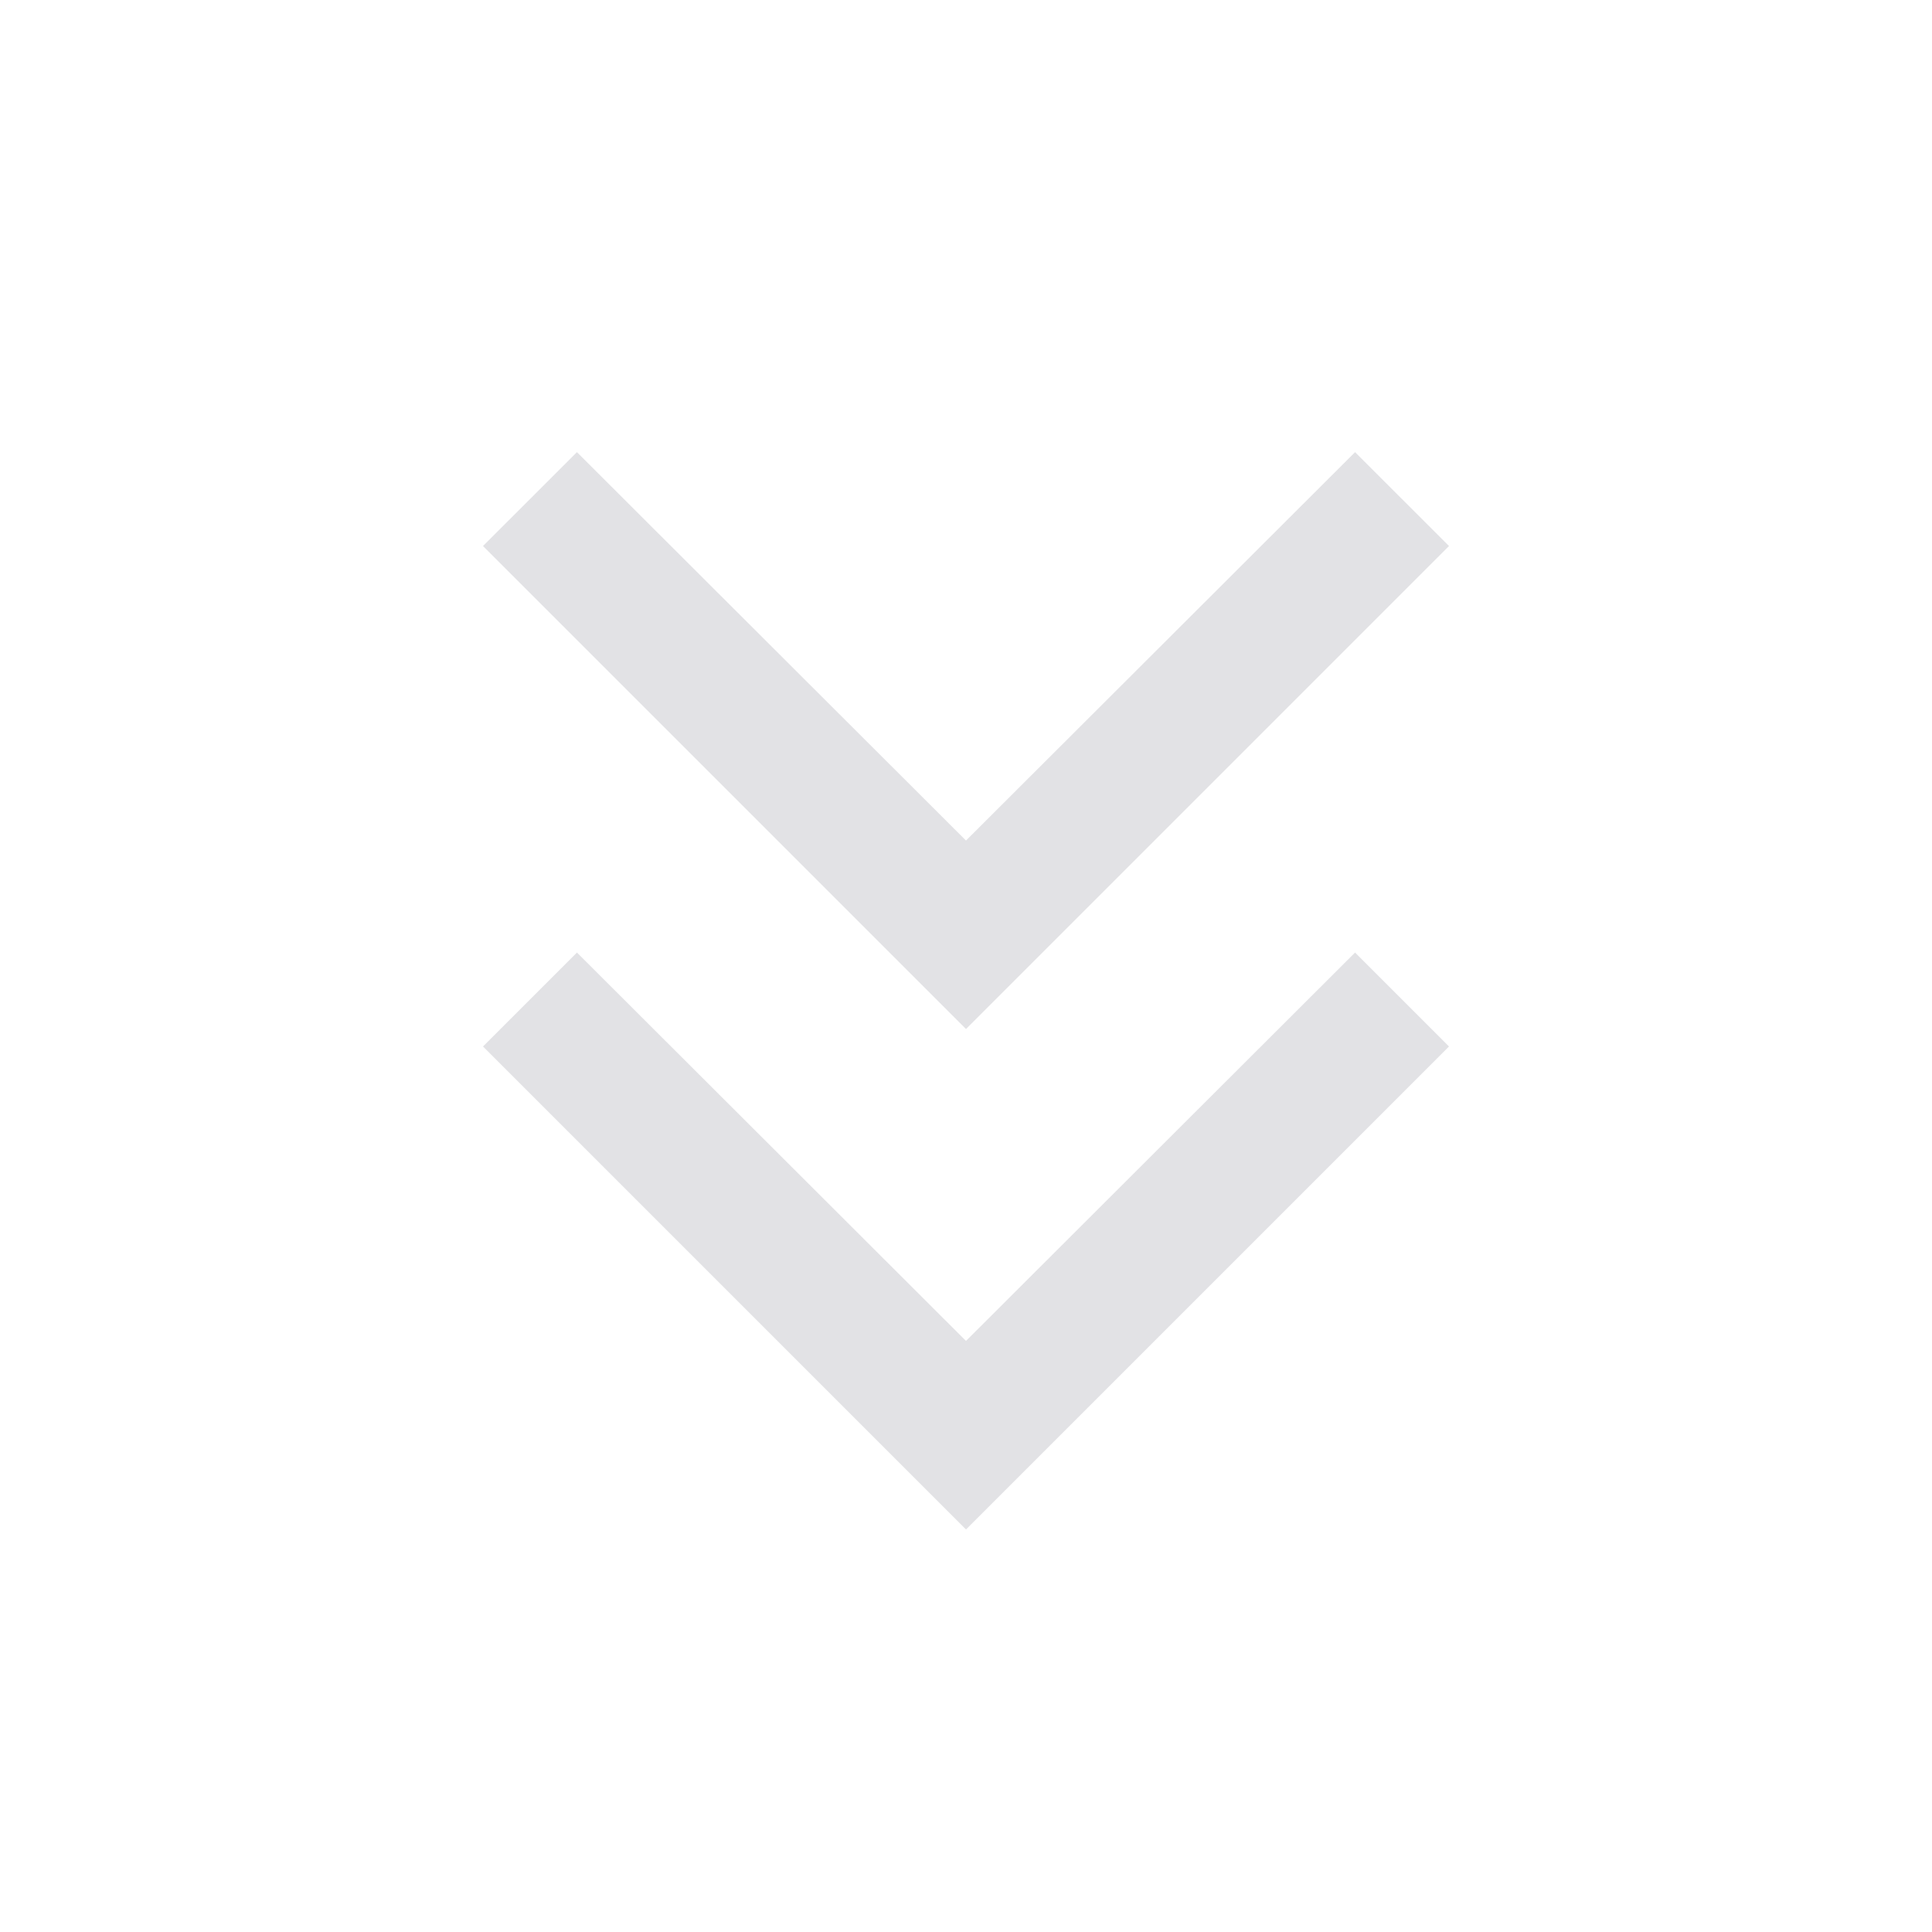
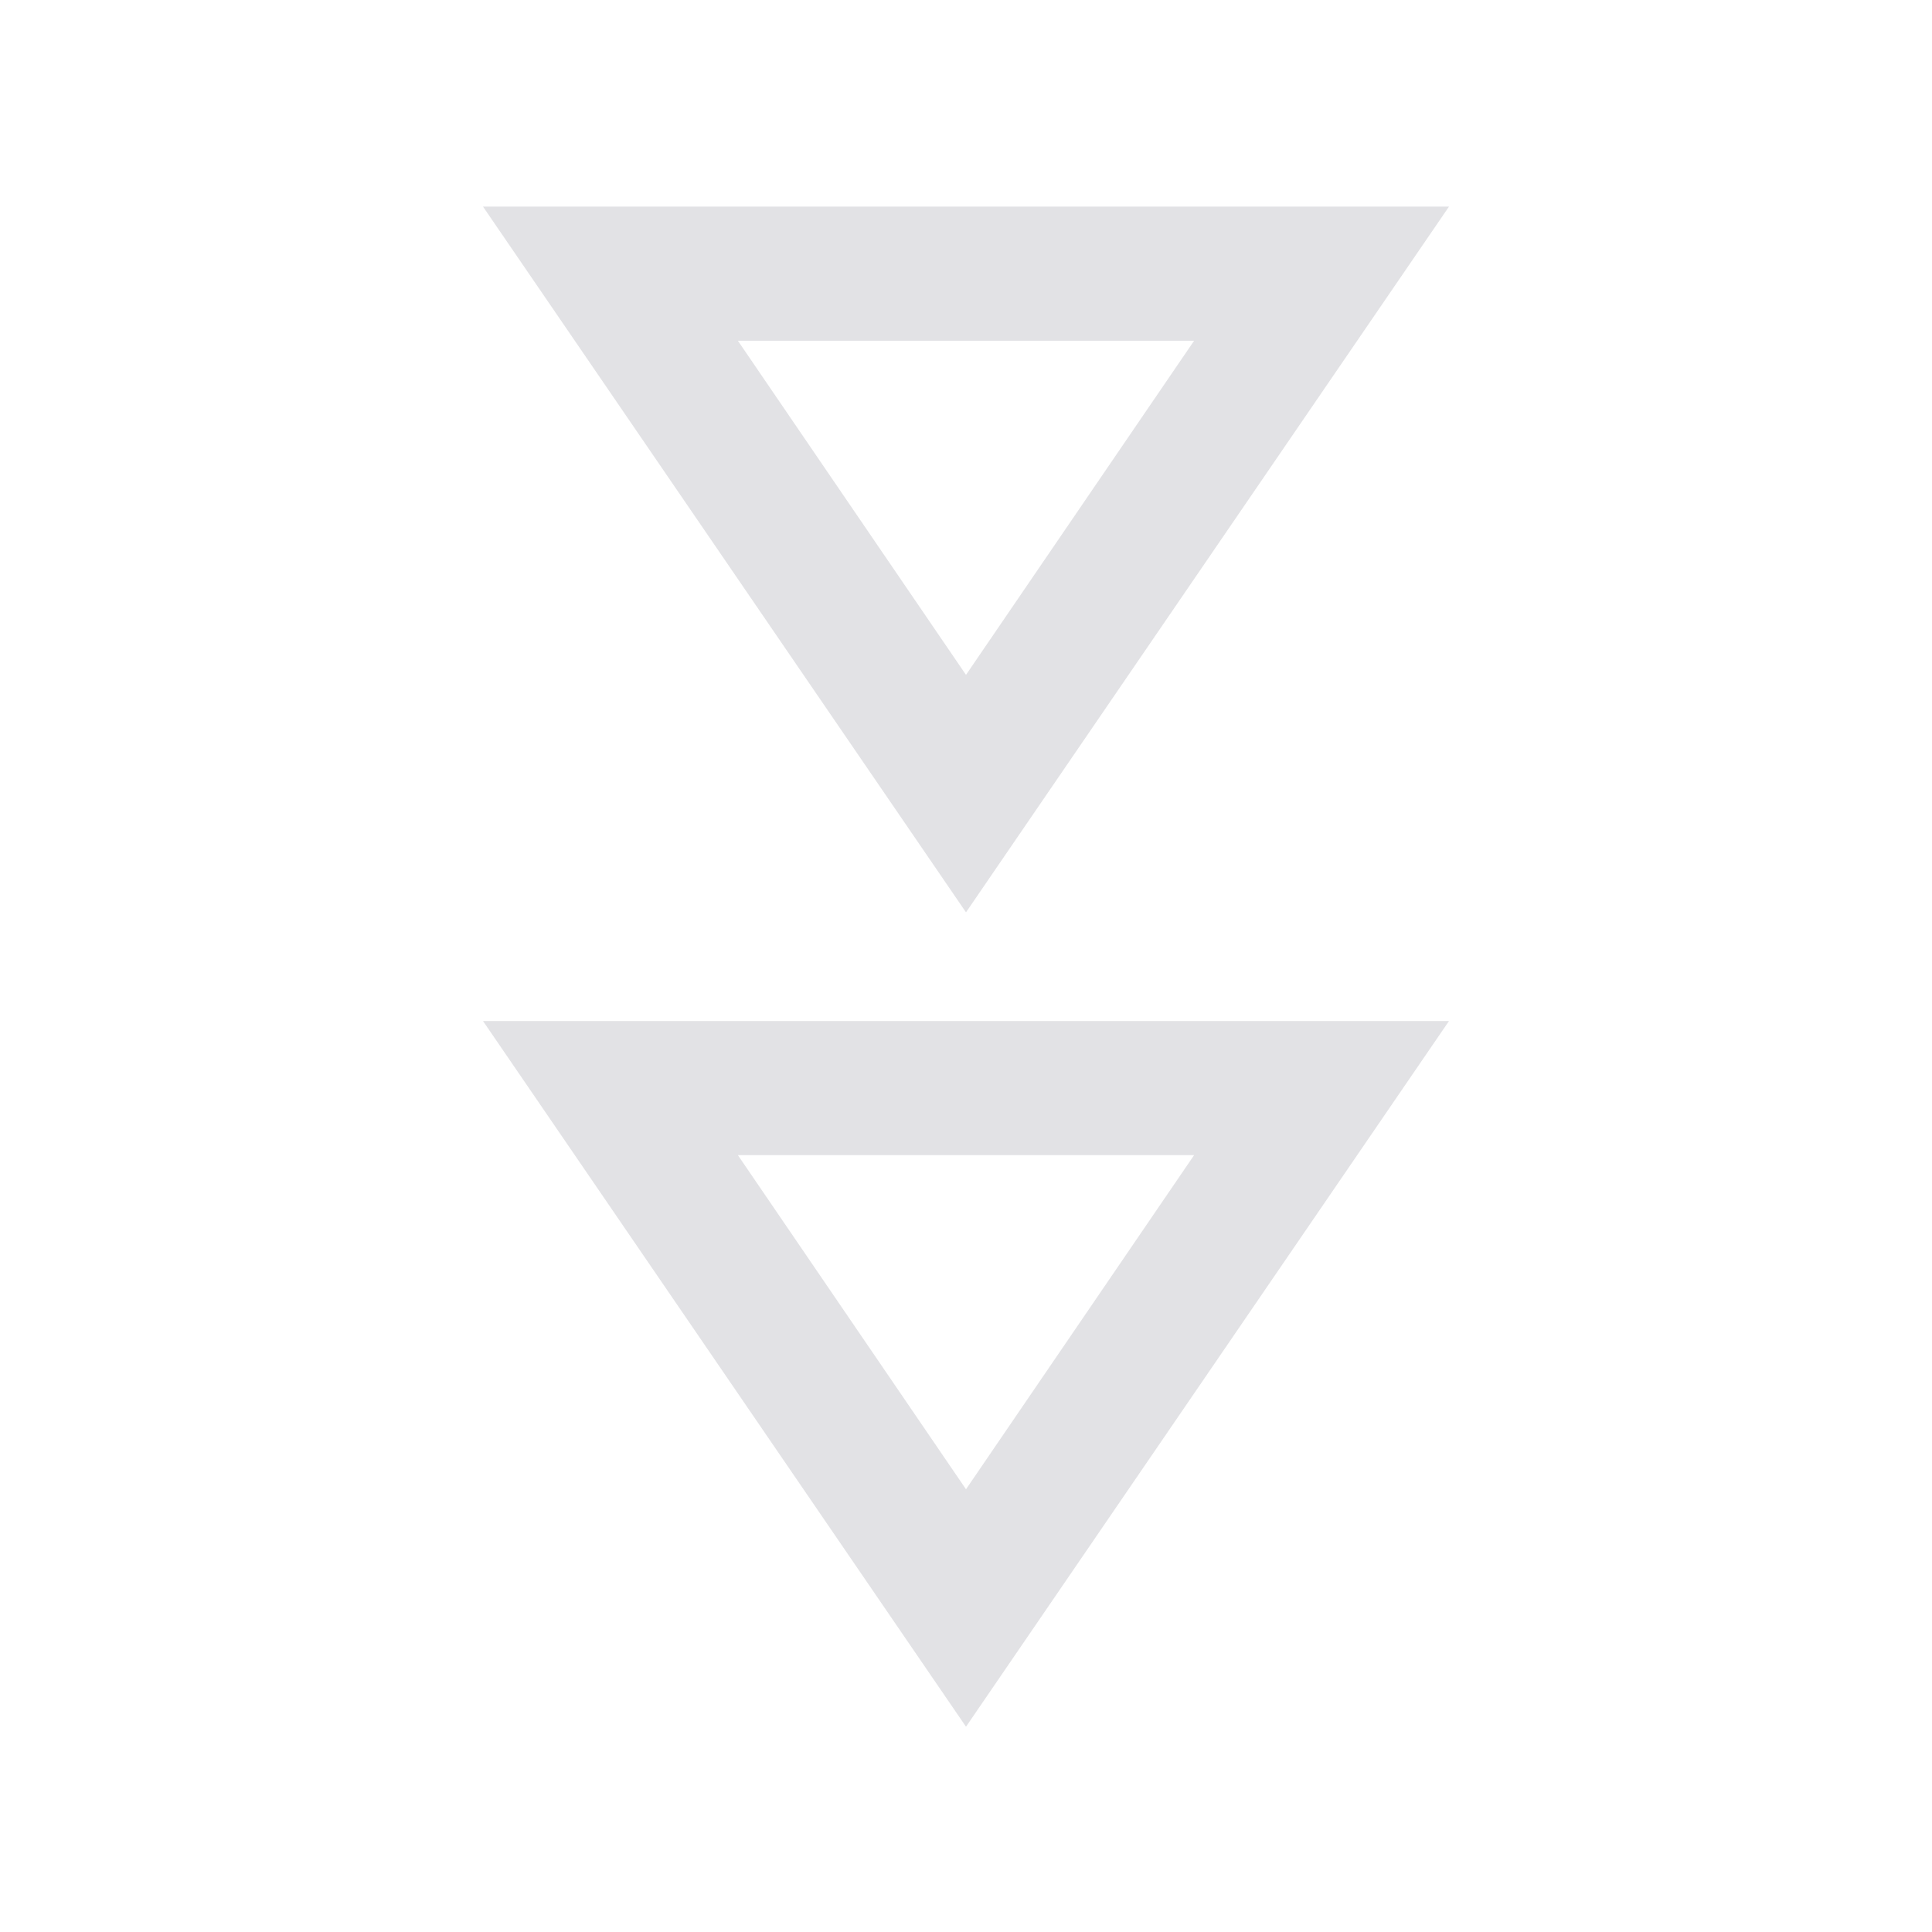
<svg xmlns="http://www.w3.org/2000/svg" viewBox="0 0 32 32">
  <defs>
    <style type="text/css" id="current-color-scheme">
      .ColorScheme-Text {
        color: #e2e2e5;
      }
    </style>
  </defs>
-   <path d="m 16,25.333 -8,-8 1.556,-1.556 6.444,6.433 6.444,-6.433 1.556,1.556 z m 0,-8.289 L 8,9.044 9.556,7.489 16,13.922 22.444,7.489 24,9.044 Z" class="ColorScheme-Text" fill="currentColor" />
+   <path d="M 8,3.422 H 24 l -8,11.689 z m 0,13.489 H 24 L 16,28.6 Z M 16,5.644 Z M 16,19.133 Z M 12.222,5.644 16,11.178 19.778,5.644 Z m 0,13.489 L 16,24.667 19.778,19.133 Z" class="ColorScheme-Text" fill="currentColor" />
</svg>
